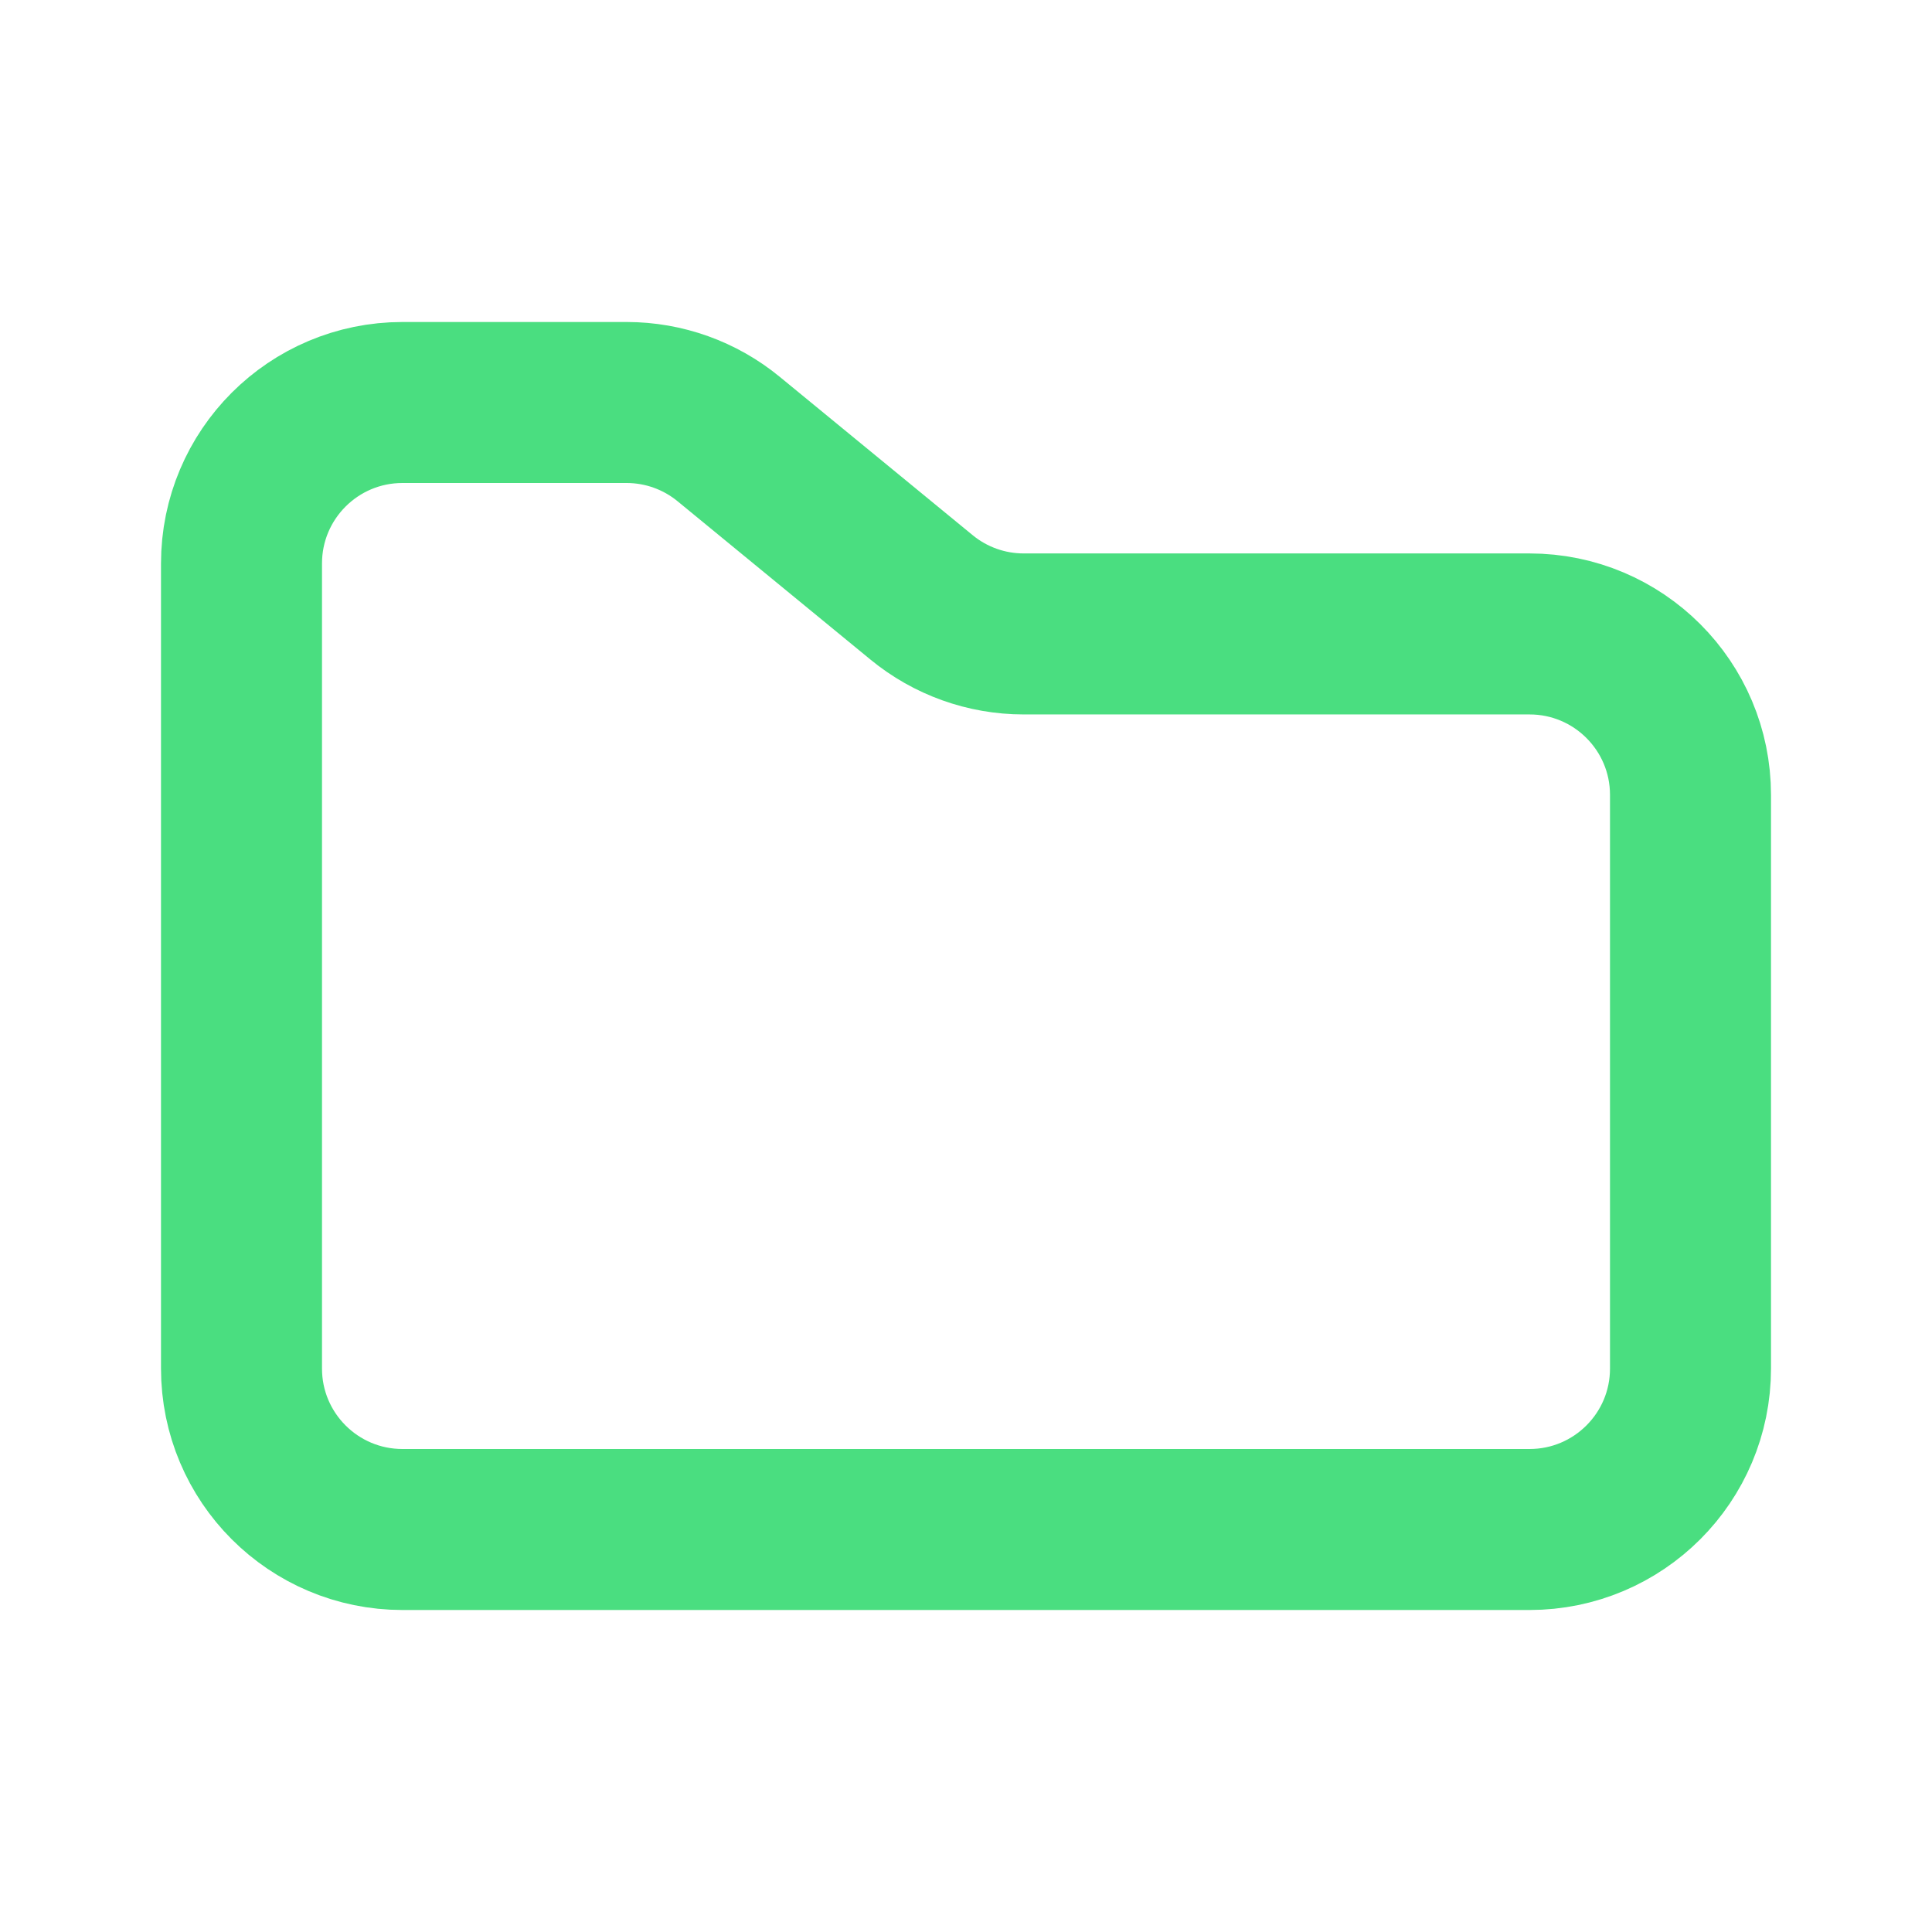
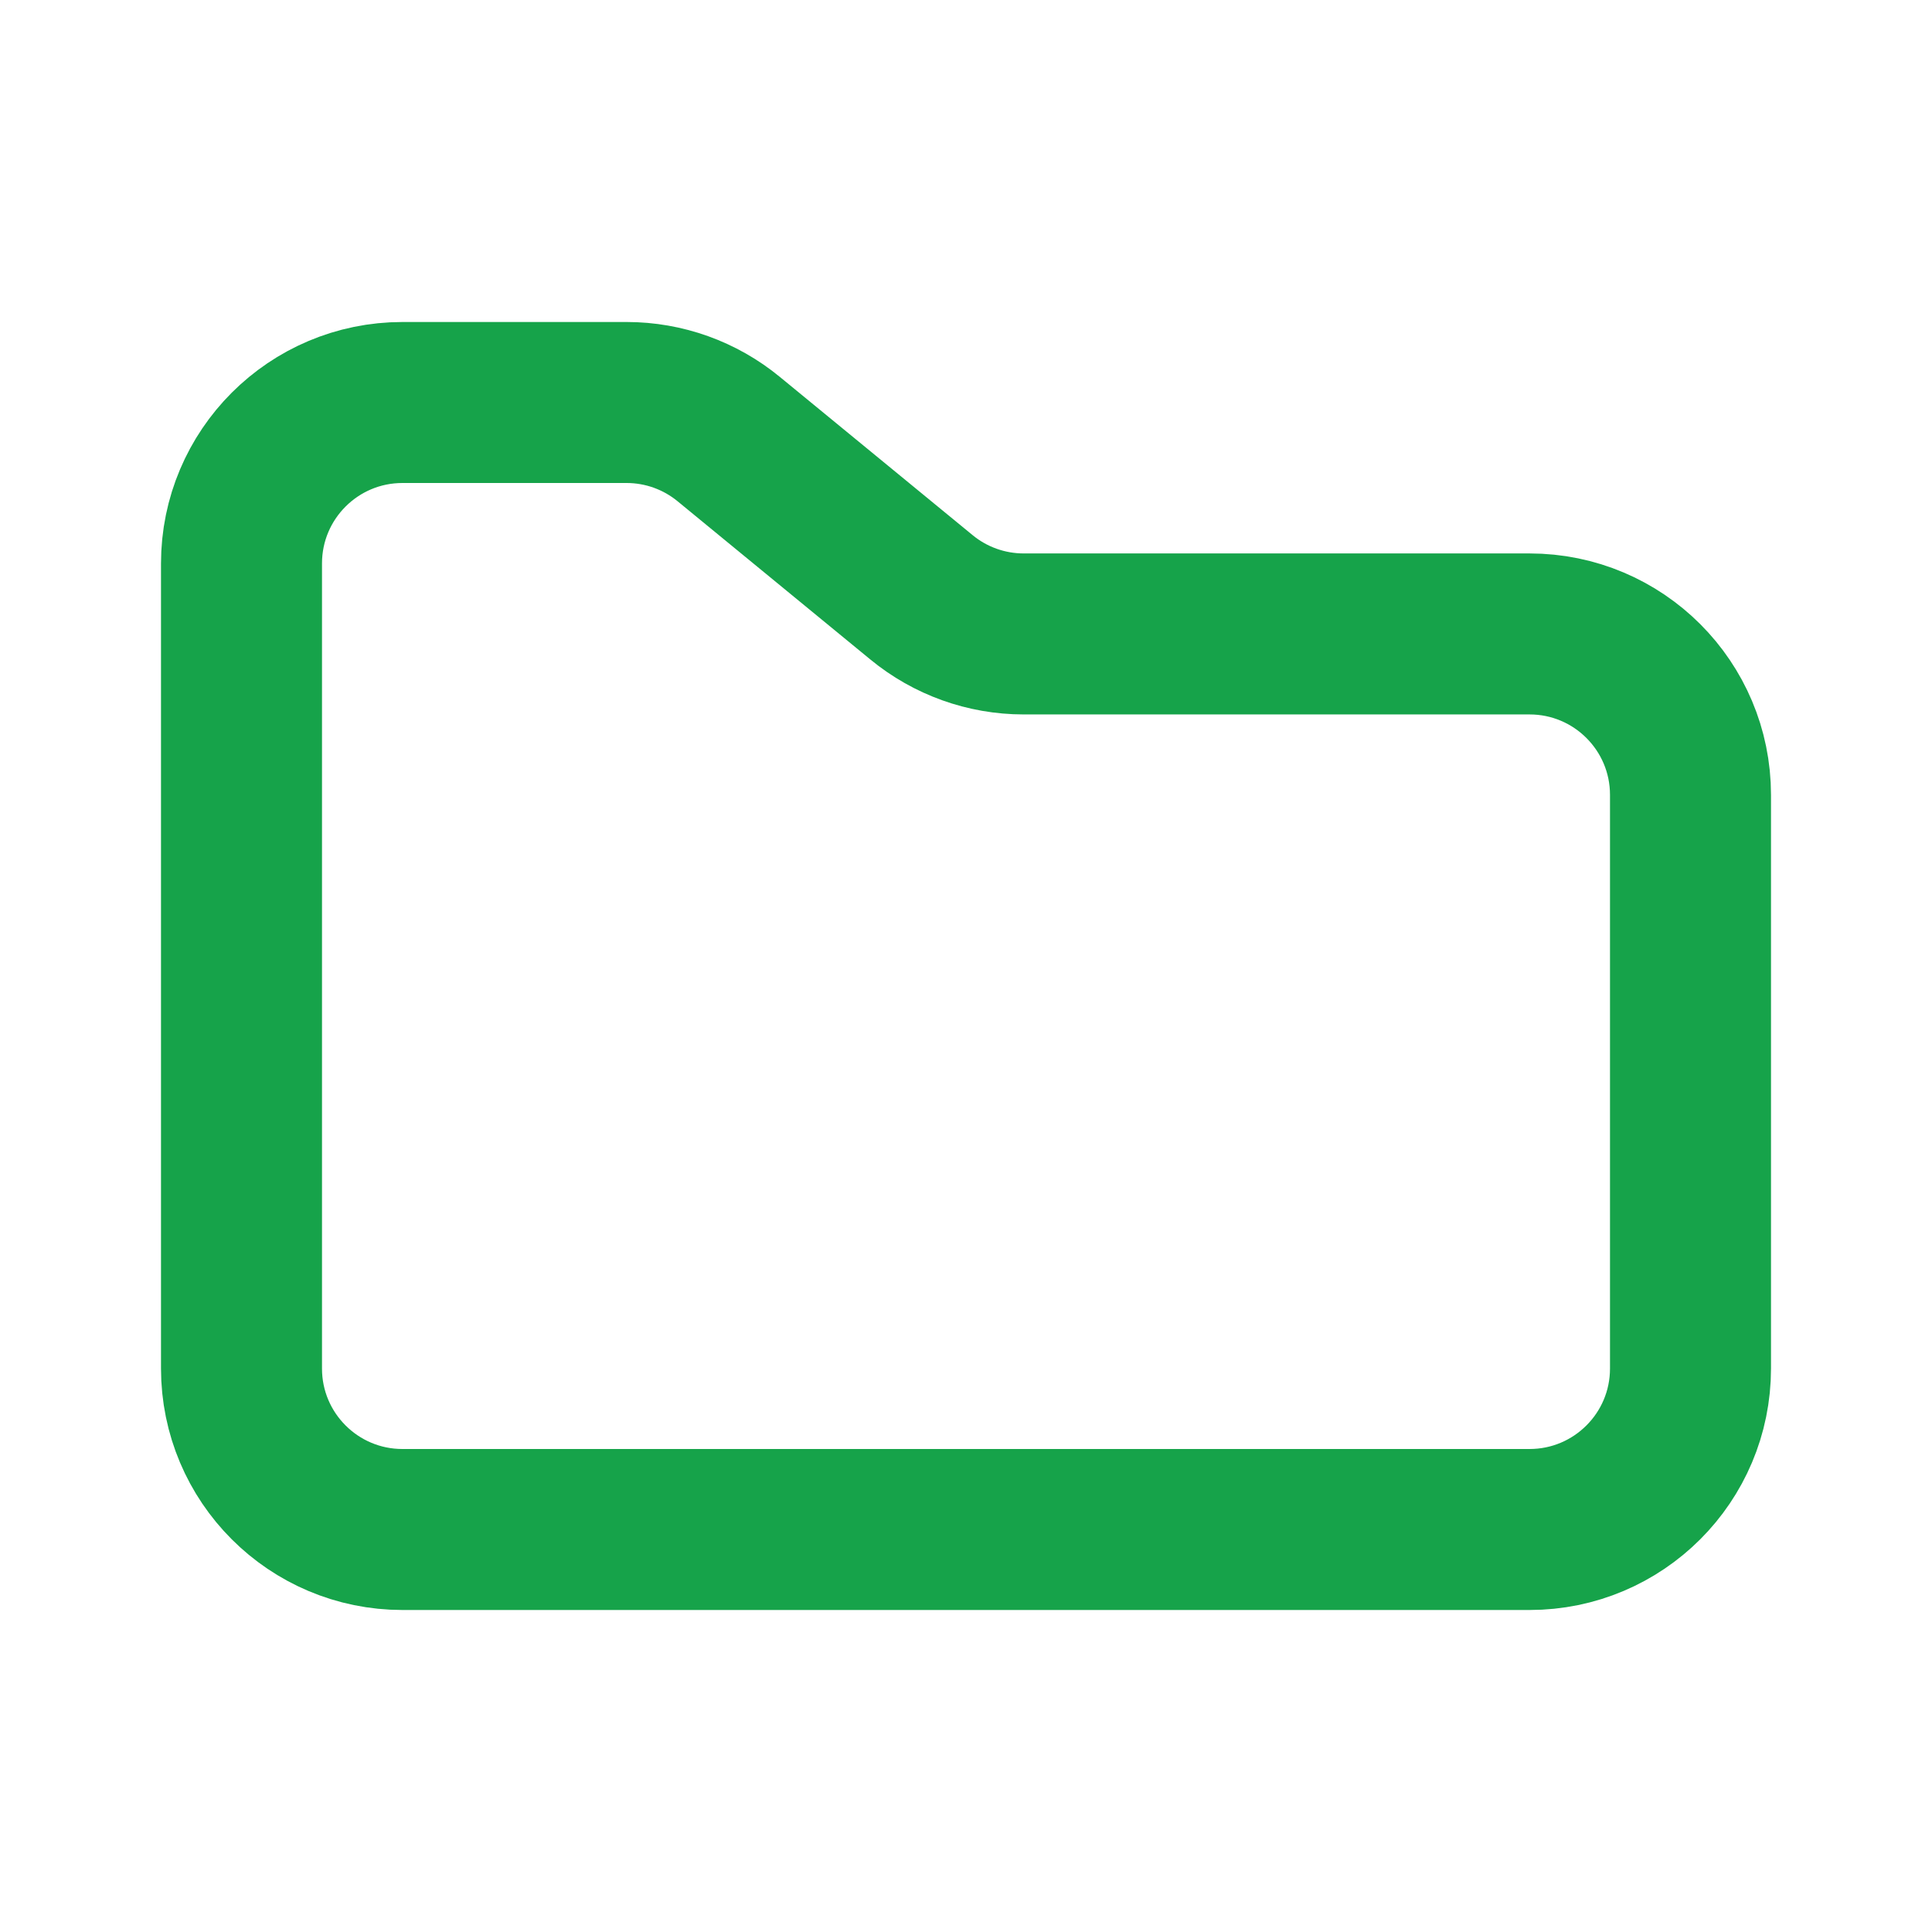
<svg xmlns="http://www.w3.org/2000/svg" width="16" height="16" viewBox="0 0 24 24" fill="none">
-   <path d="M7.784 5H5C3.895 5 3 5.895 3 7V17C3 18.105 3.895 19 5 19H19C20.105 19 21 18.105 21 17V9.875C21 8.77 20.105 7.875 19 7.875H12.716C12.253 7.875 11.804 7.714 11.447 7.42L9.053 5.455C8.696 5.161 8.247 5 7.784 5Z" stroke="#4ADE80" stroke-width="2" stroke-linecap="round" stroke-linejoin="round" />
+   <path d="M7.784 5H5C3.895 5 3 5.895 3 7V17C3 18.105 3.895 19 5 19H19C20.105 19 21 18.105 21 17V9.875C21 8.77 20.105 7.875 19 7.875H12.716C12.253 7.875 11.804 7.714 11.447 7.42L9.053 5.455C8.696 5.161 8.247 5 7.784 5Z" stroke="#16A34A" stroke-width="2" stroke-linecap="round" stroke-linejoin="round" />
</svg>
